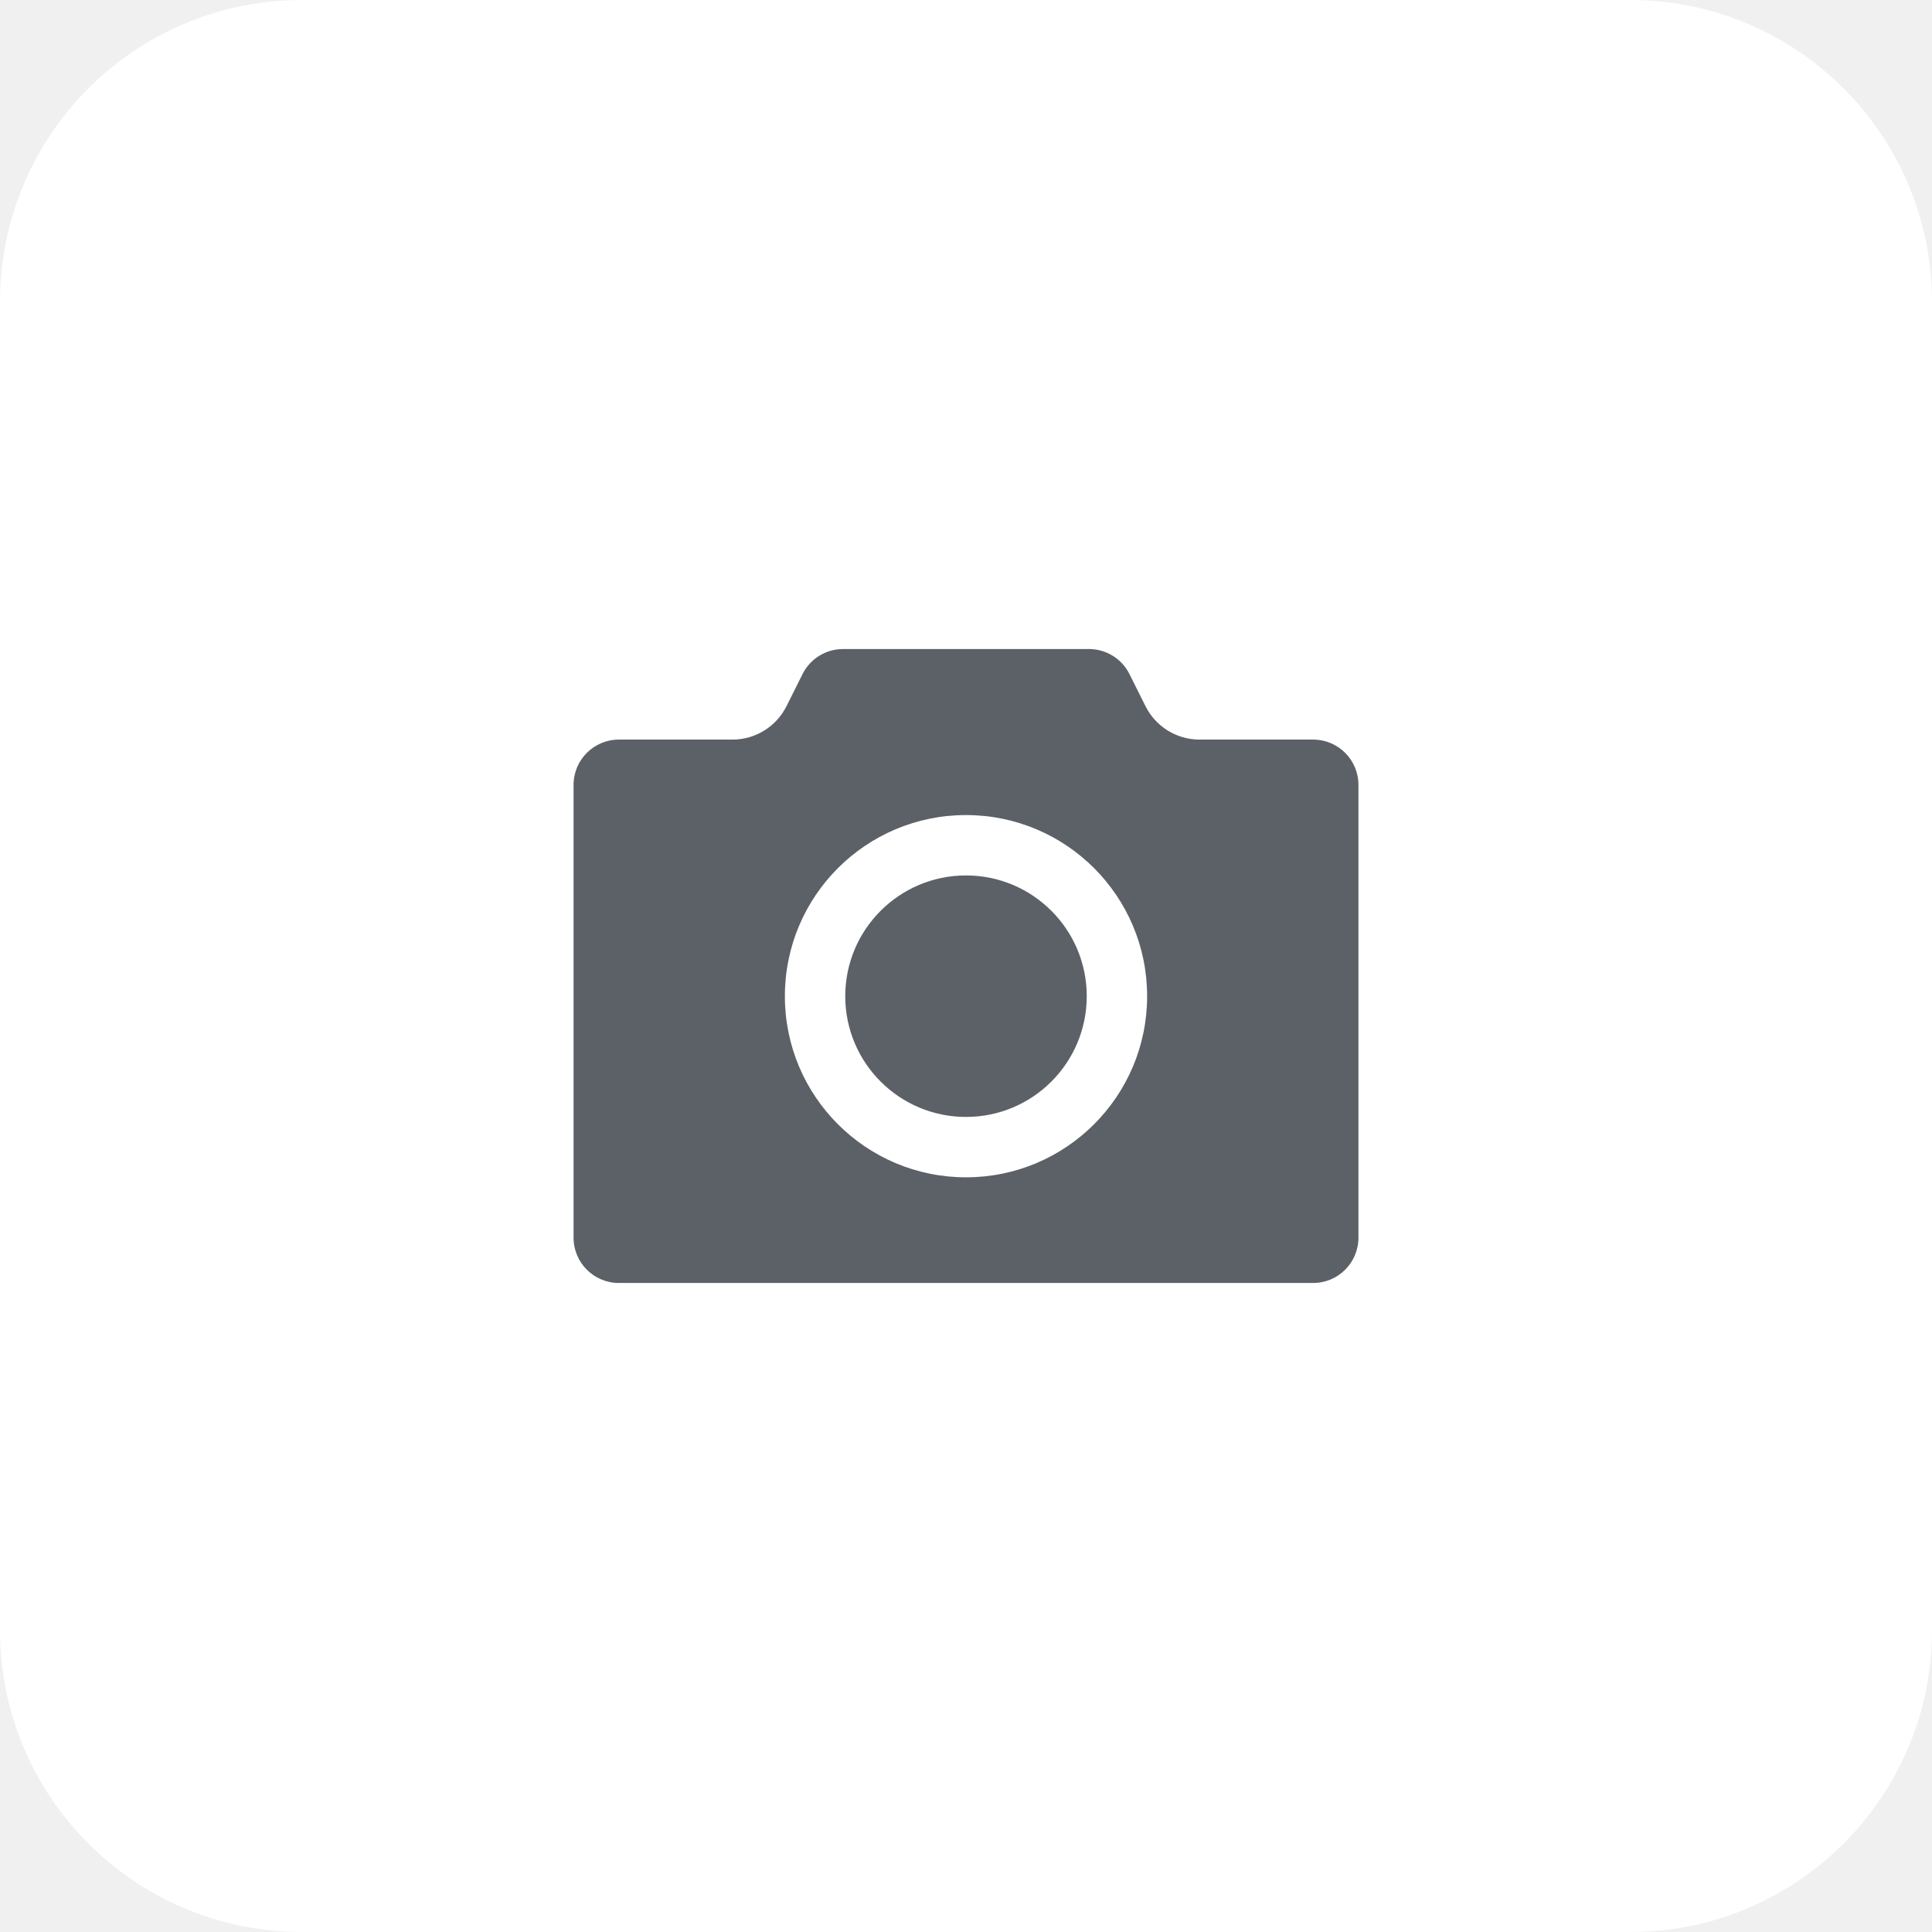
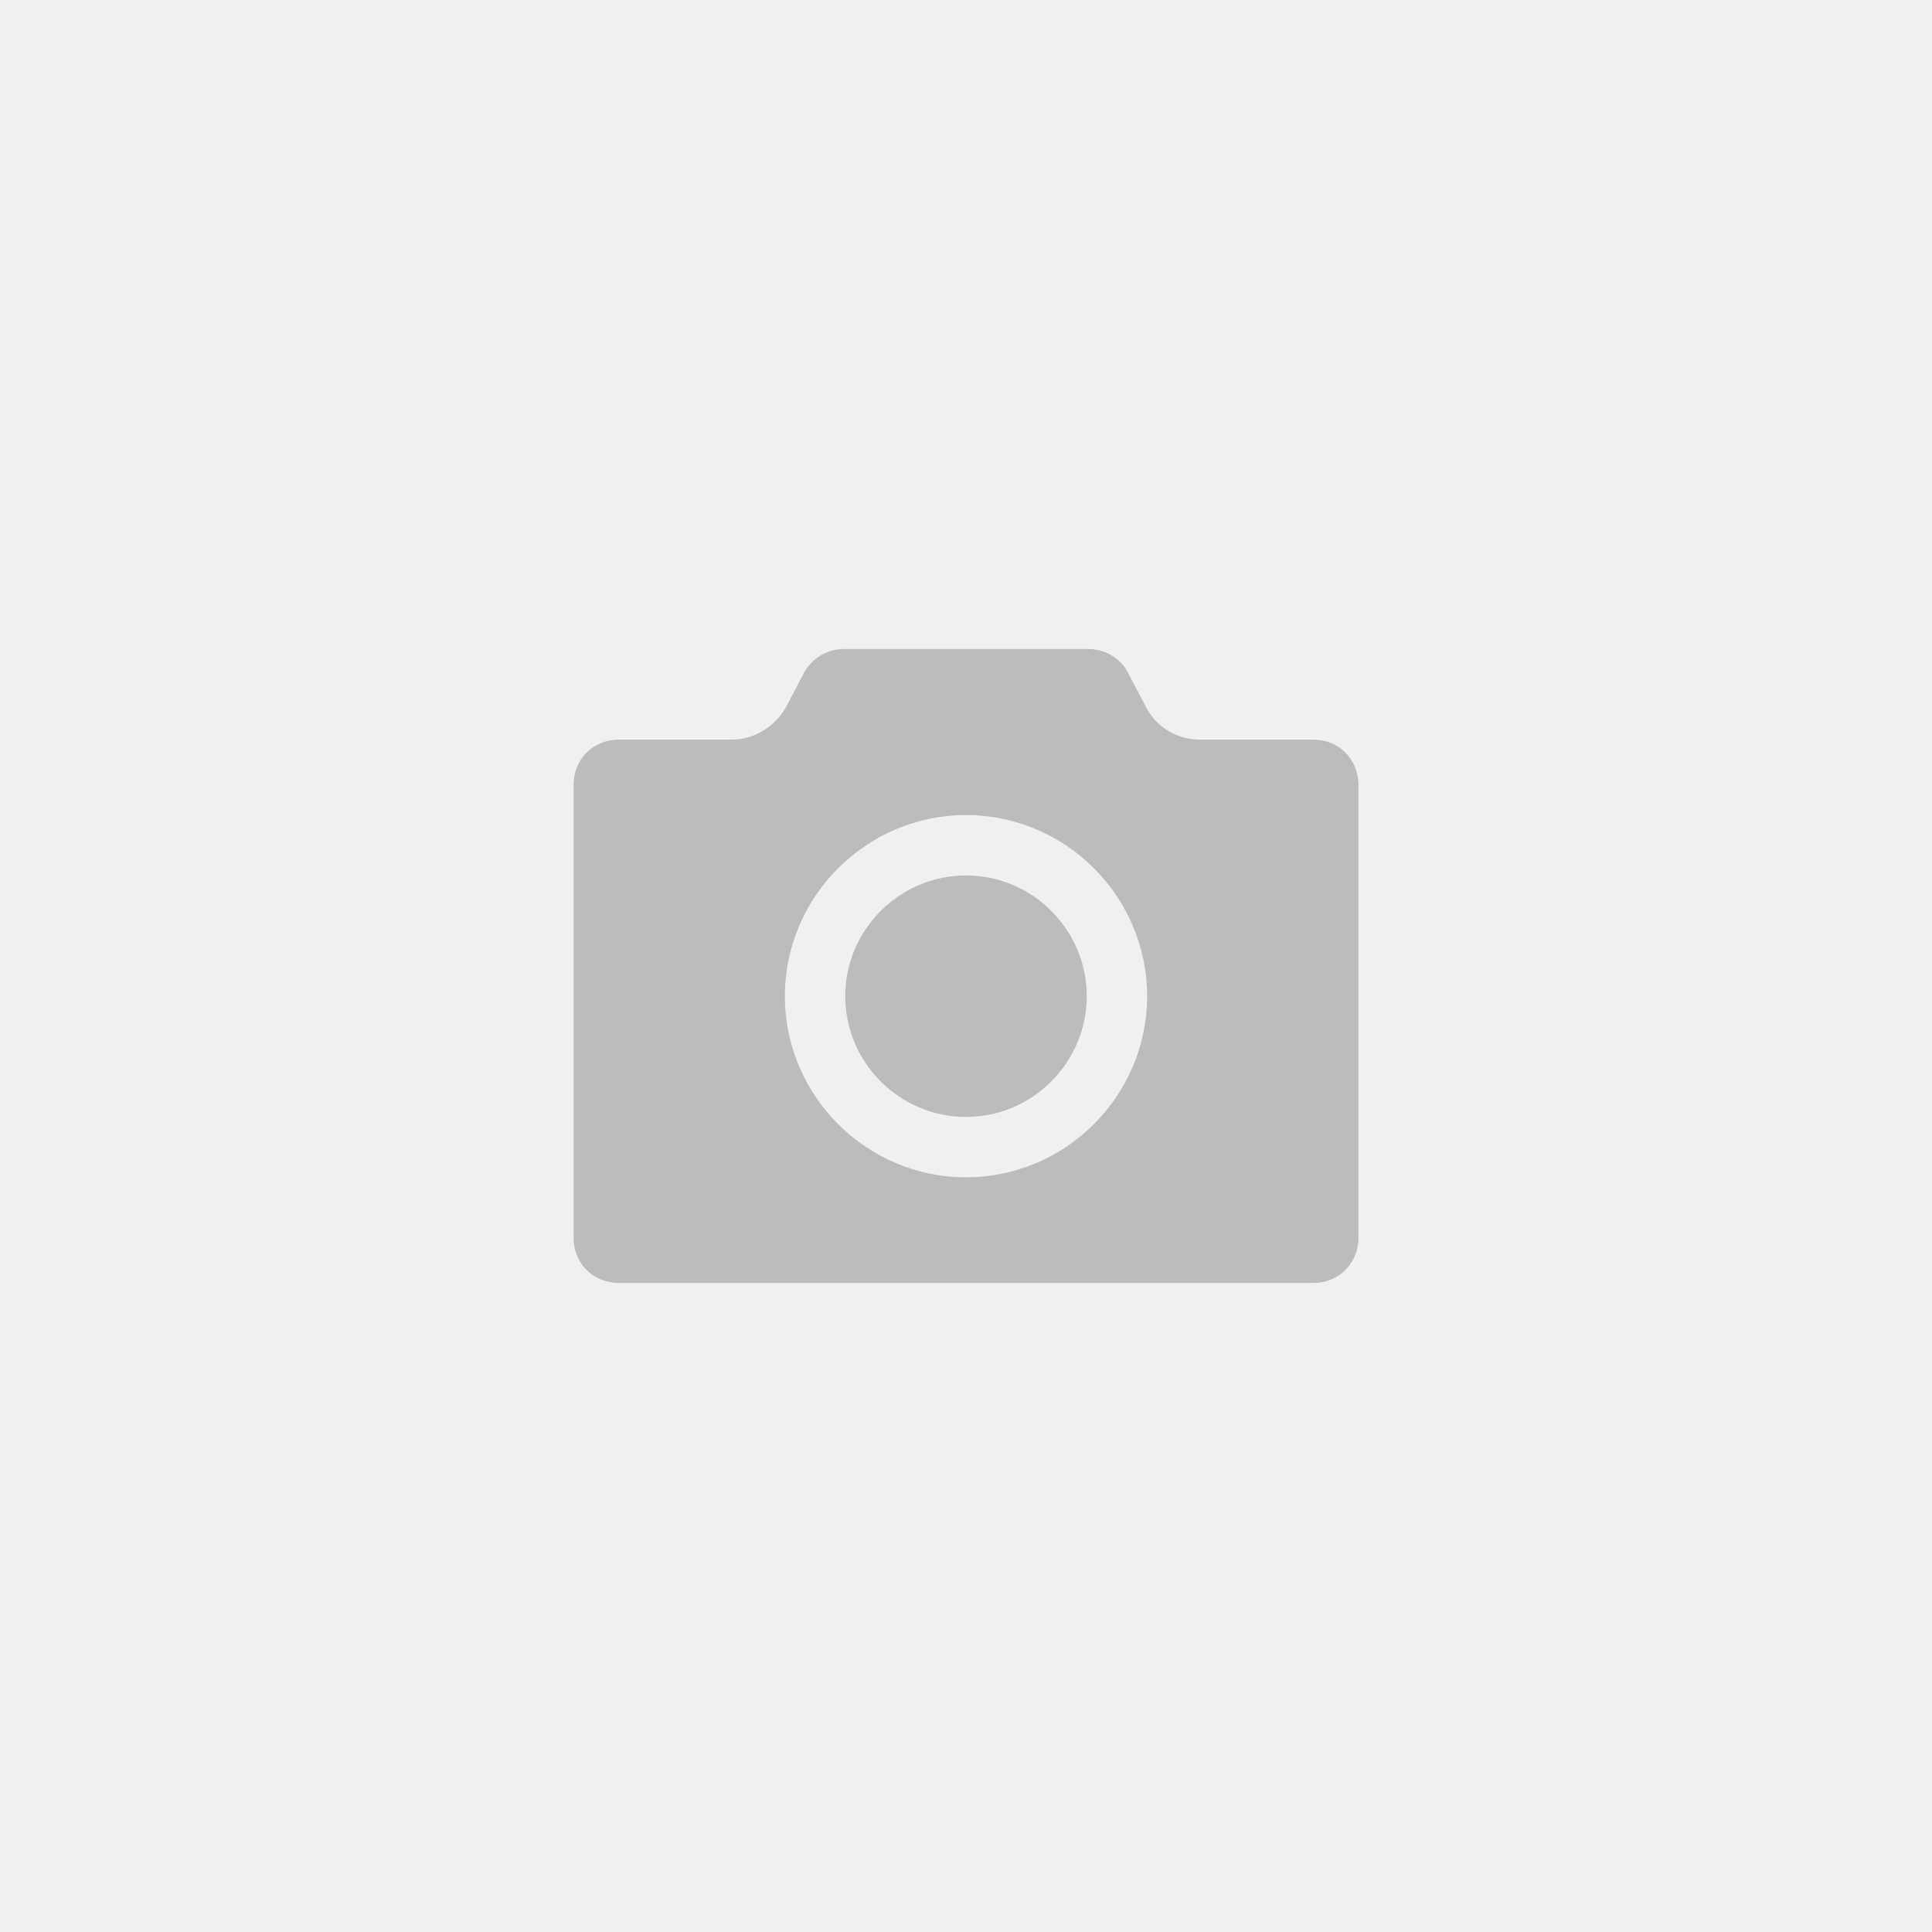
- <svg xmlns="http://www.w3.org/2000/svg" width="128px" height="128px" viewBox="0 0 128 128" version="1.1">
-   <g id="当前版" stroke="none" stroke-width="1" fill="none" fill-rule="evenodd">
-     <g id="更多" transform="translate(-47, -1147)">
-       <g id="编组-3" transform="translate(47, 1147)">
-         <rect id="矩形备份-43" fill="#FFFFFF" x="0" y="0" width="128" height="128" rx="20" />
-         <path d="M72.146,43 C73.282,43 74.321,43.642 74.829,44.658 L75.894,46.789 C76.572,48.144 77.957,49 79.472,49 L87,49 C88.657,49 90,50.343 90,52 L90,82 C90,83.657 88.657,85 87,85 L41,85 C39.343,85 38,83.657 38,82 L38,52 C38,50.343 39.343,49 41,49 L48.527,49 C50.042,49 51.427,48.144 52.105,46.79 L53.171,44.658 C53.679,43.642 54.718,43 55.854,43 L72.146,43 Z M64,54 C57.373,54 52,59.373 52,66 C52,72.627 57.373,78 64,78 C70.627,78 76,72.627 76,66 C76,59.373 70.627,54 64,54 Z M64,58 C68.418,58 72,61.582 72,66 C72,70.418 68.418,74 64,74 C59.582,74 56,70.418 56,66 C56,61.582 59.582,58 64,58 Z" id="形状结合" fill="#5C6168" />
-       </g>
-     </g>
-   </g>
+ <svg xmlns="http://www.w3.org/2000/svg" id="_图层_1" data-name="图层_1" version="1.1" viewBox="0 0 128 128">
+   <defs>
+     <style>
+       .st0 {
+         fill: #bcbcbc;
+         fill-rule: evenodd;
+       }
+     </style>
+   </defs>
+   <path id="_形状结合" data-name="形状结合" class="st0" d="M72.1,43c1.1,0,2.2.6,2.7,1.7l1.1,2.1c.7,1.4,2.1,2.2,3.6,2.2h7.5c1.7,0,3,1.3,3,3v30c0,1.7-1.3,3-3,3h-46c-1.7,0-3-1.3-3-3v-30c0-1.7,1.3-3,3-3h7.5c1.5,0,2.9-.9,3.6-2.2l1.1-2.1c.5-1,1.5-1.7,2.7-1.7h16.3ZM64,54c-6.6,0-12,5.4-12,12s5.4,12,12,12,12-5.4,12-12-5.4-12-12-12ZM64,58c4.4,0,8,3.6,8,8s-3.6,8-8,8-8-3.6-8-8,3.6-8,8-8Z" />
</svg>
